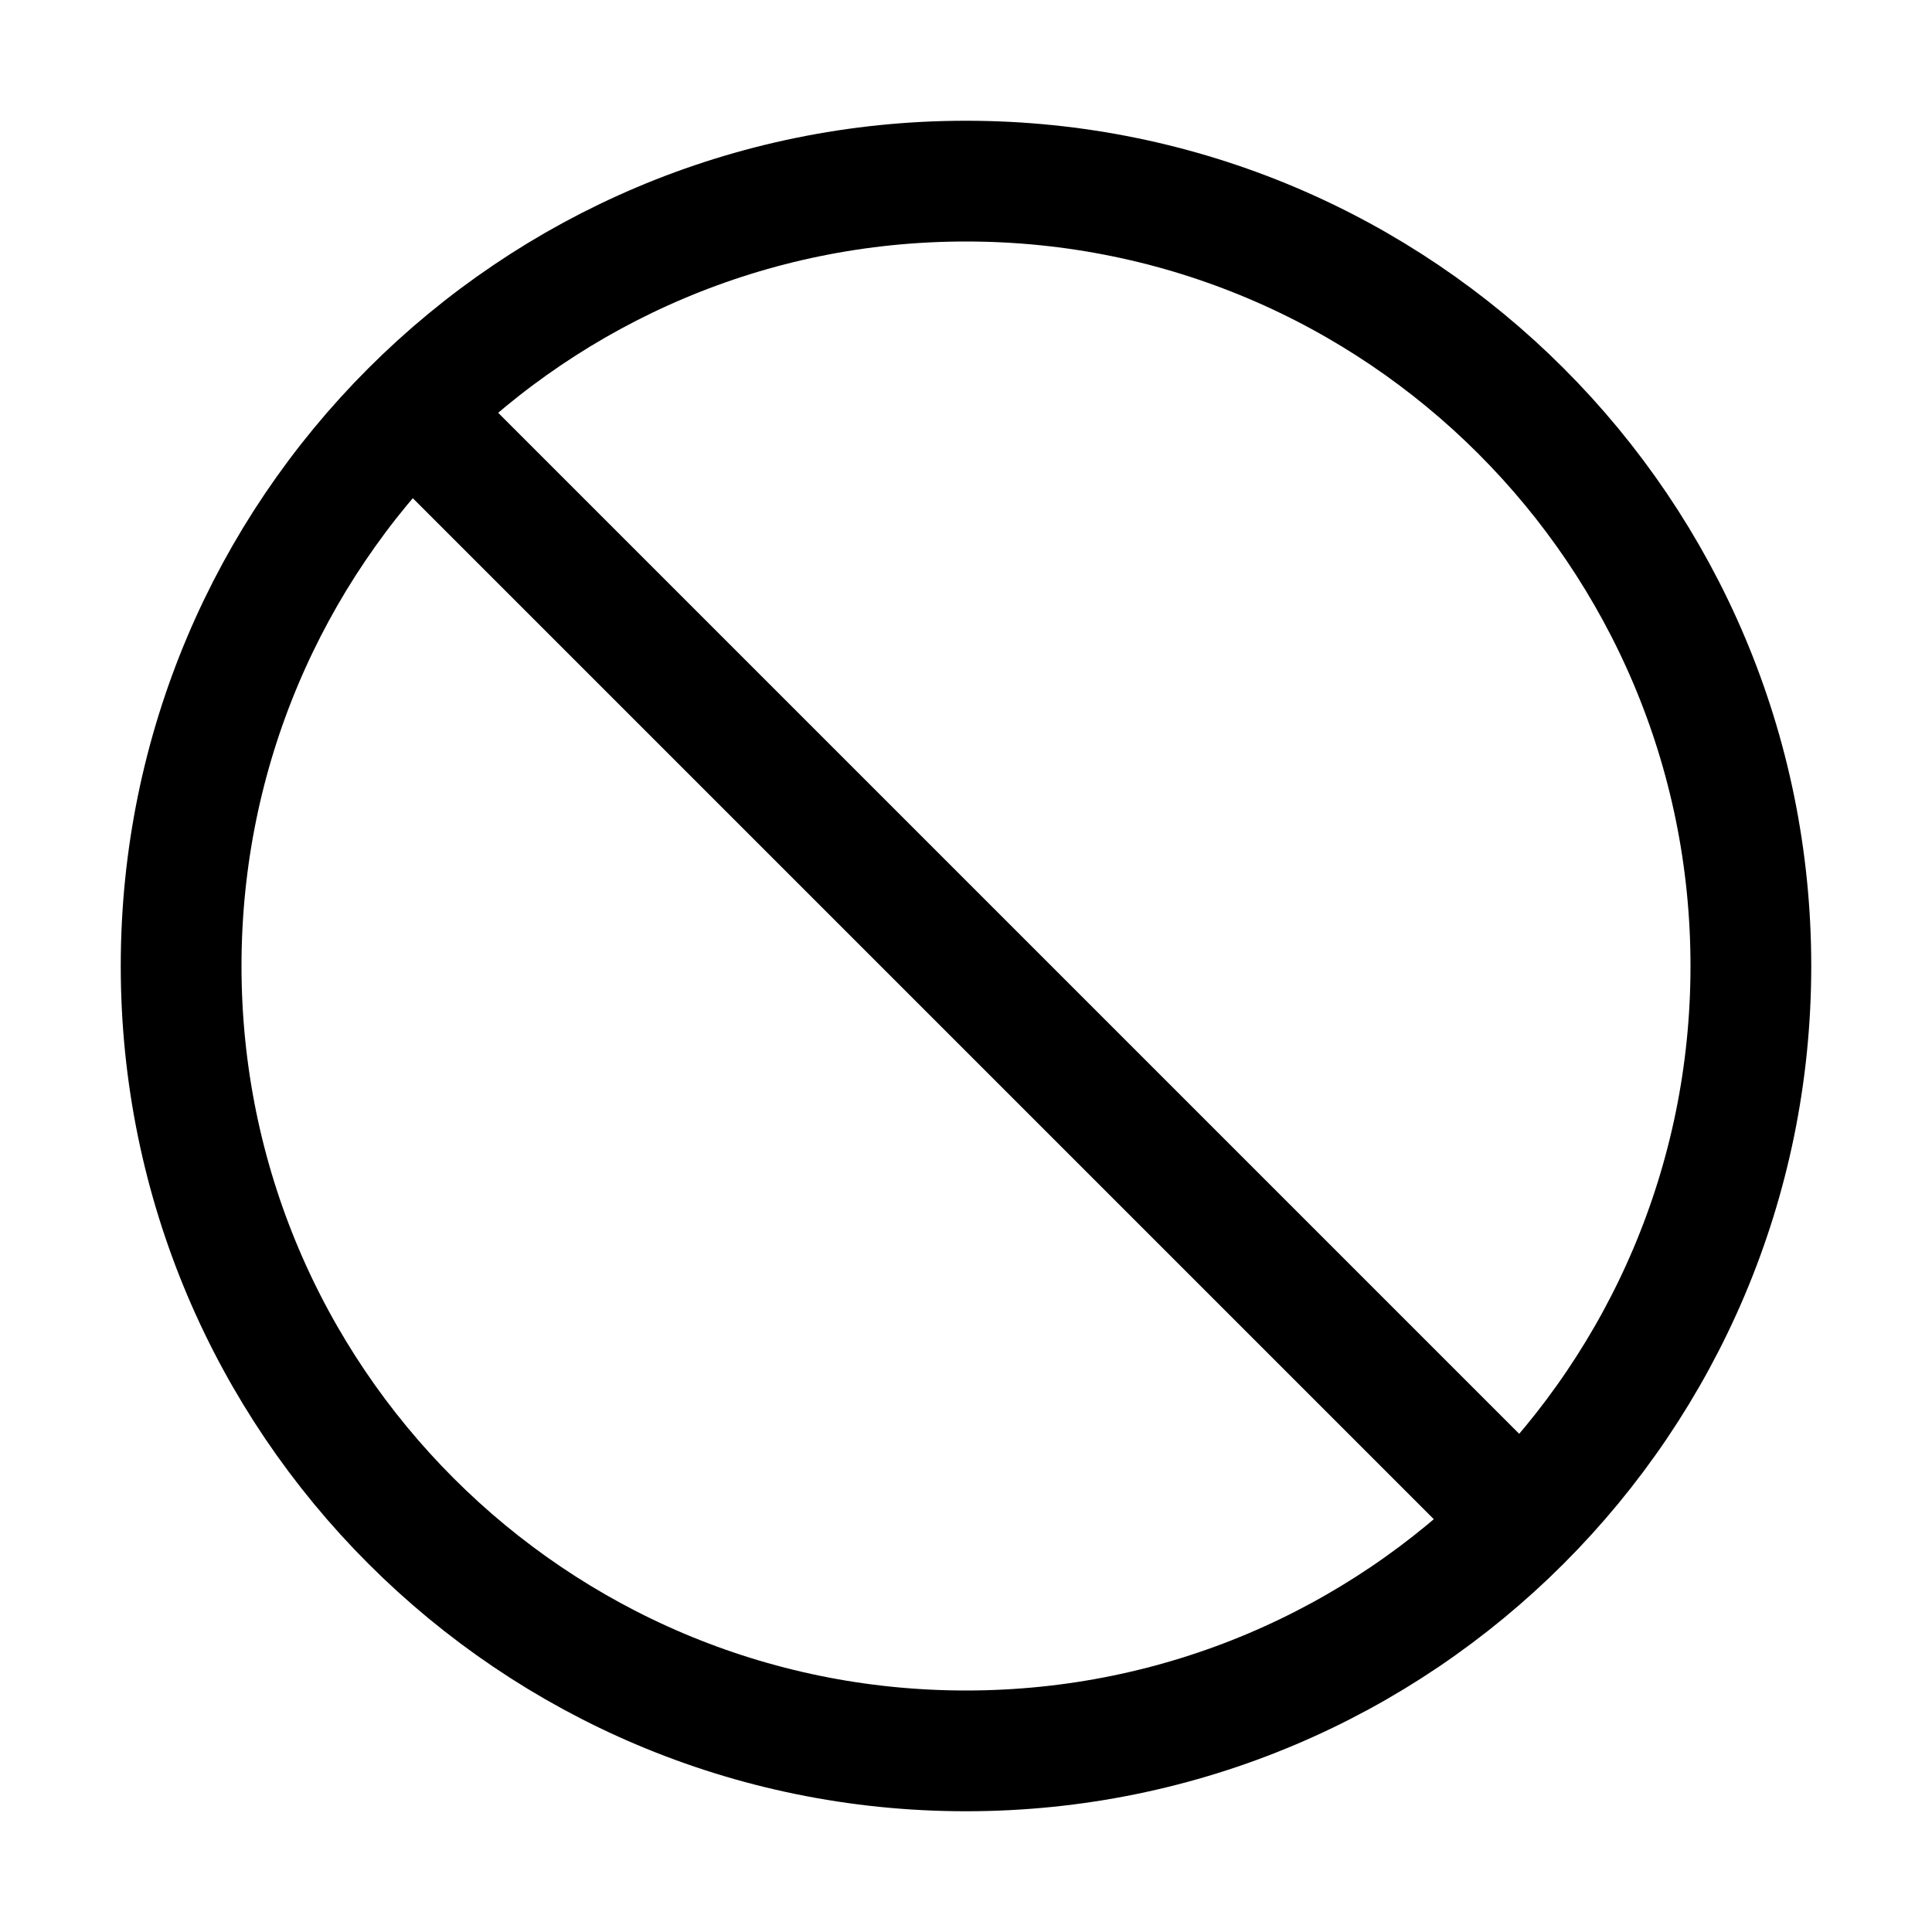
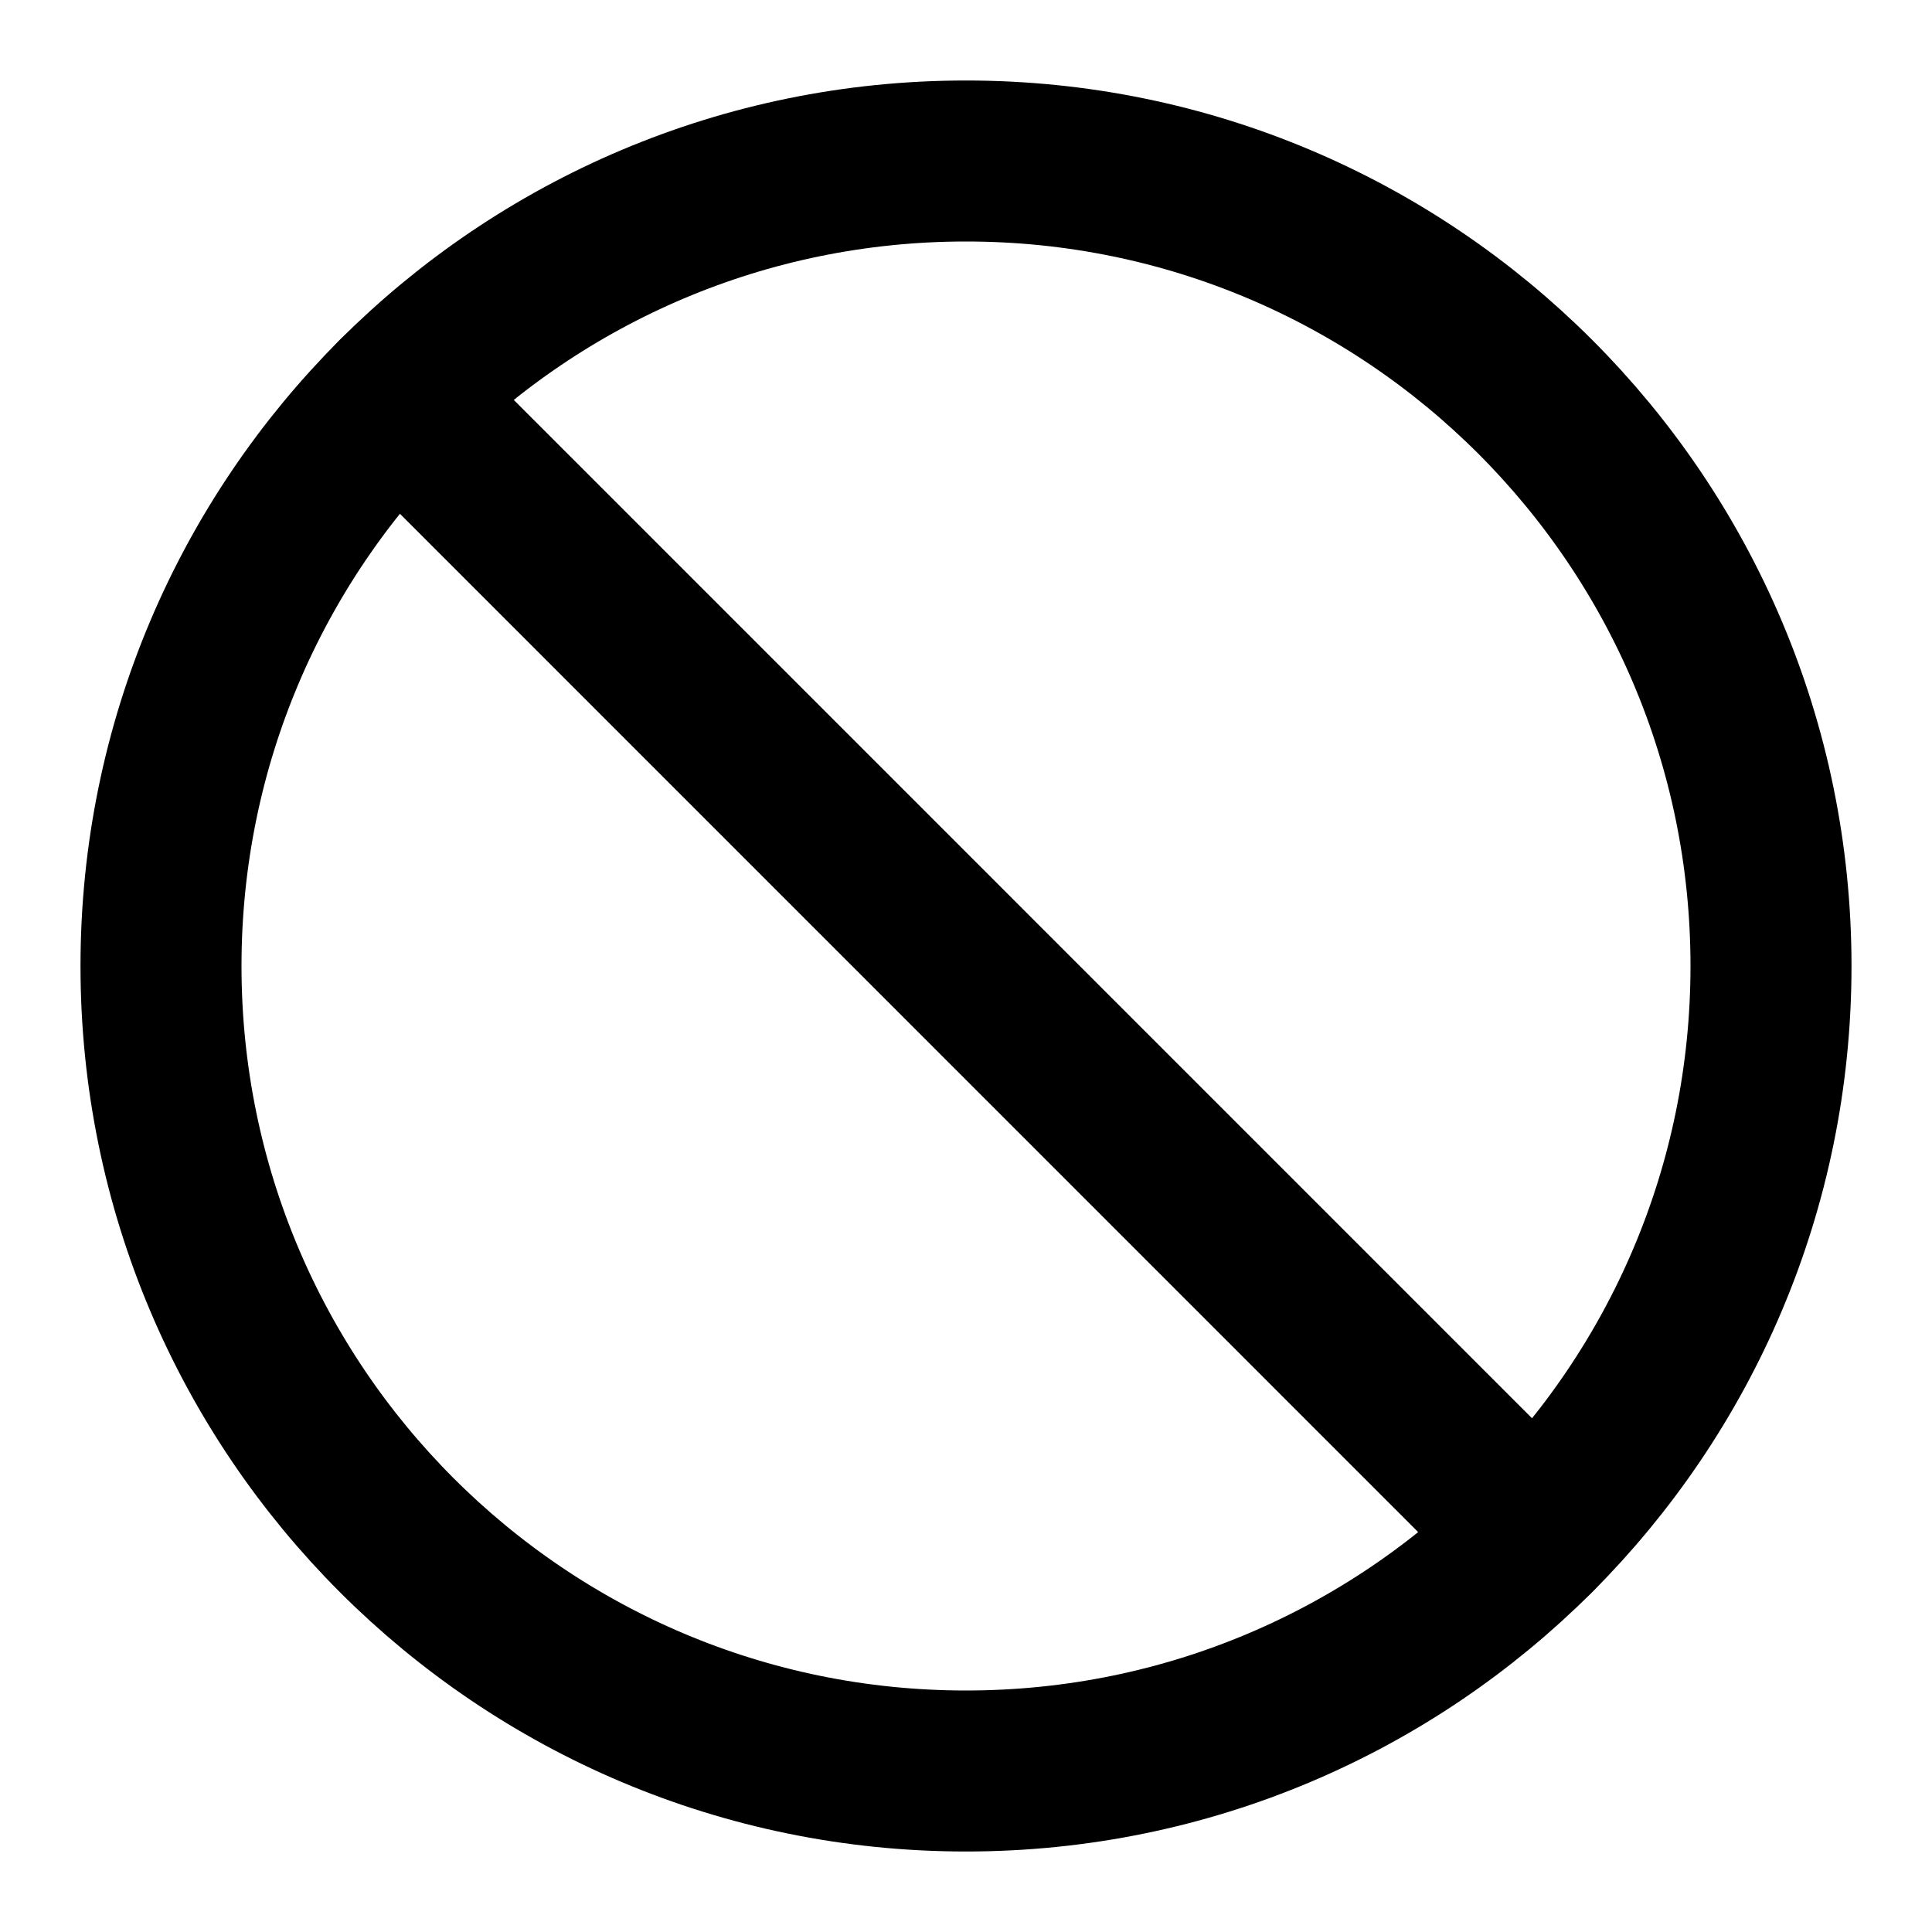
- <svg xmlns="http://www.w3.org/2000/svg" id="icons" viewBox="0 0 512 512">
-   <circle cx="256" cy="256" r="208" fill="none" stroke="#000" stroke-miterlimit="10" stroke-width="32" />
-   <line x1="108.92" y1="108.92" x2="403.08" y2="403.08" fill="none" stroke="#000" stroke-miterlimit="10" stroke-width="32" />
+ <svg xmlns="http://www.w3.org/2000/svg" width="24" height="24" viewBox="0 0 24 24" fill="none" stroke="currentColor" stroke-width="2" stroke-linecap="round" stroke-linejoin="round">
+   <circle cx="12" cy="12" r="10" />
+   <path d="M4.929 4.929 19.07 19.071" />
</svg>
